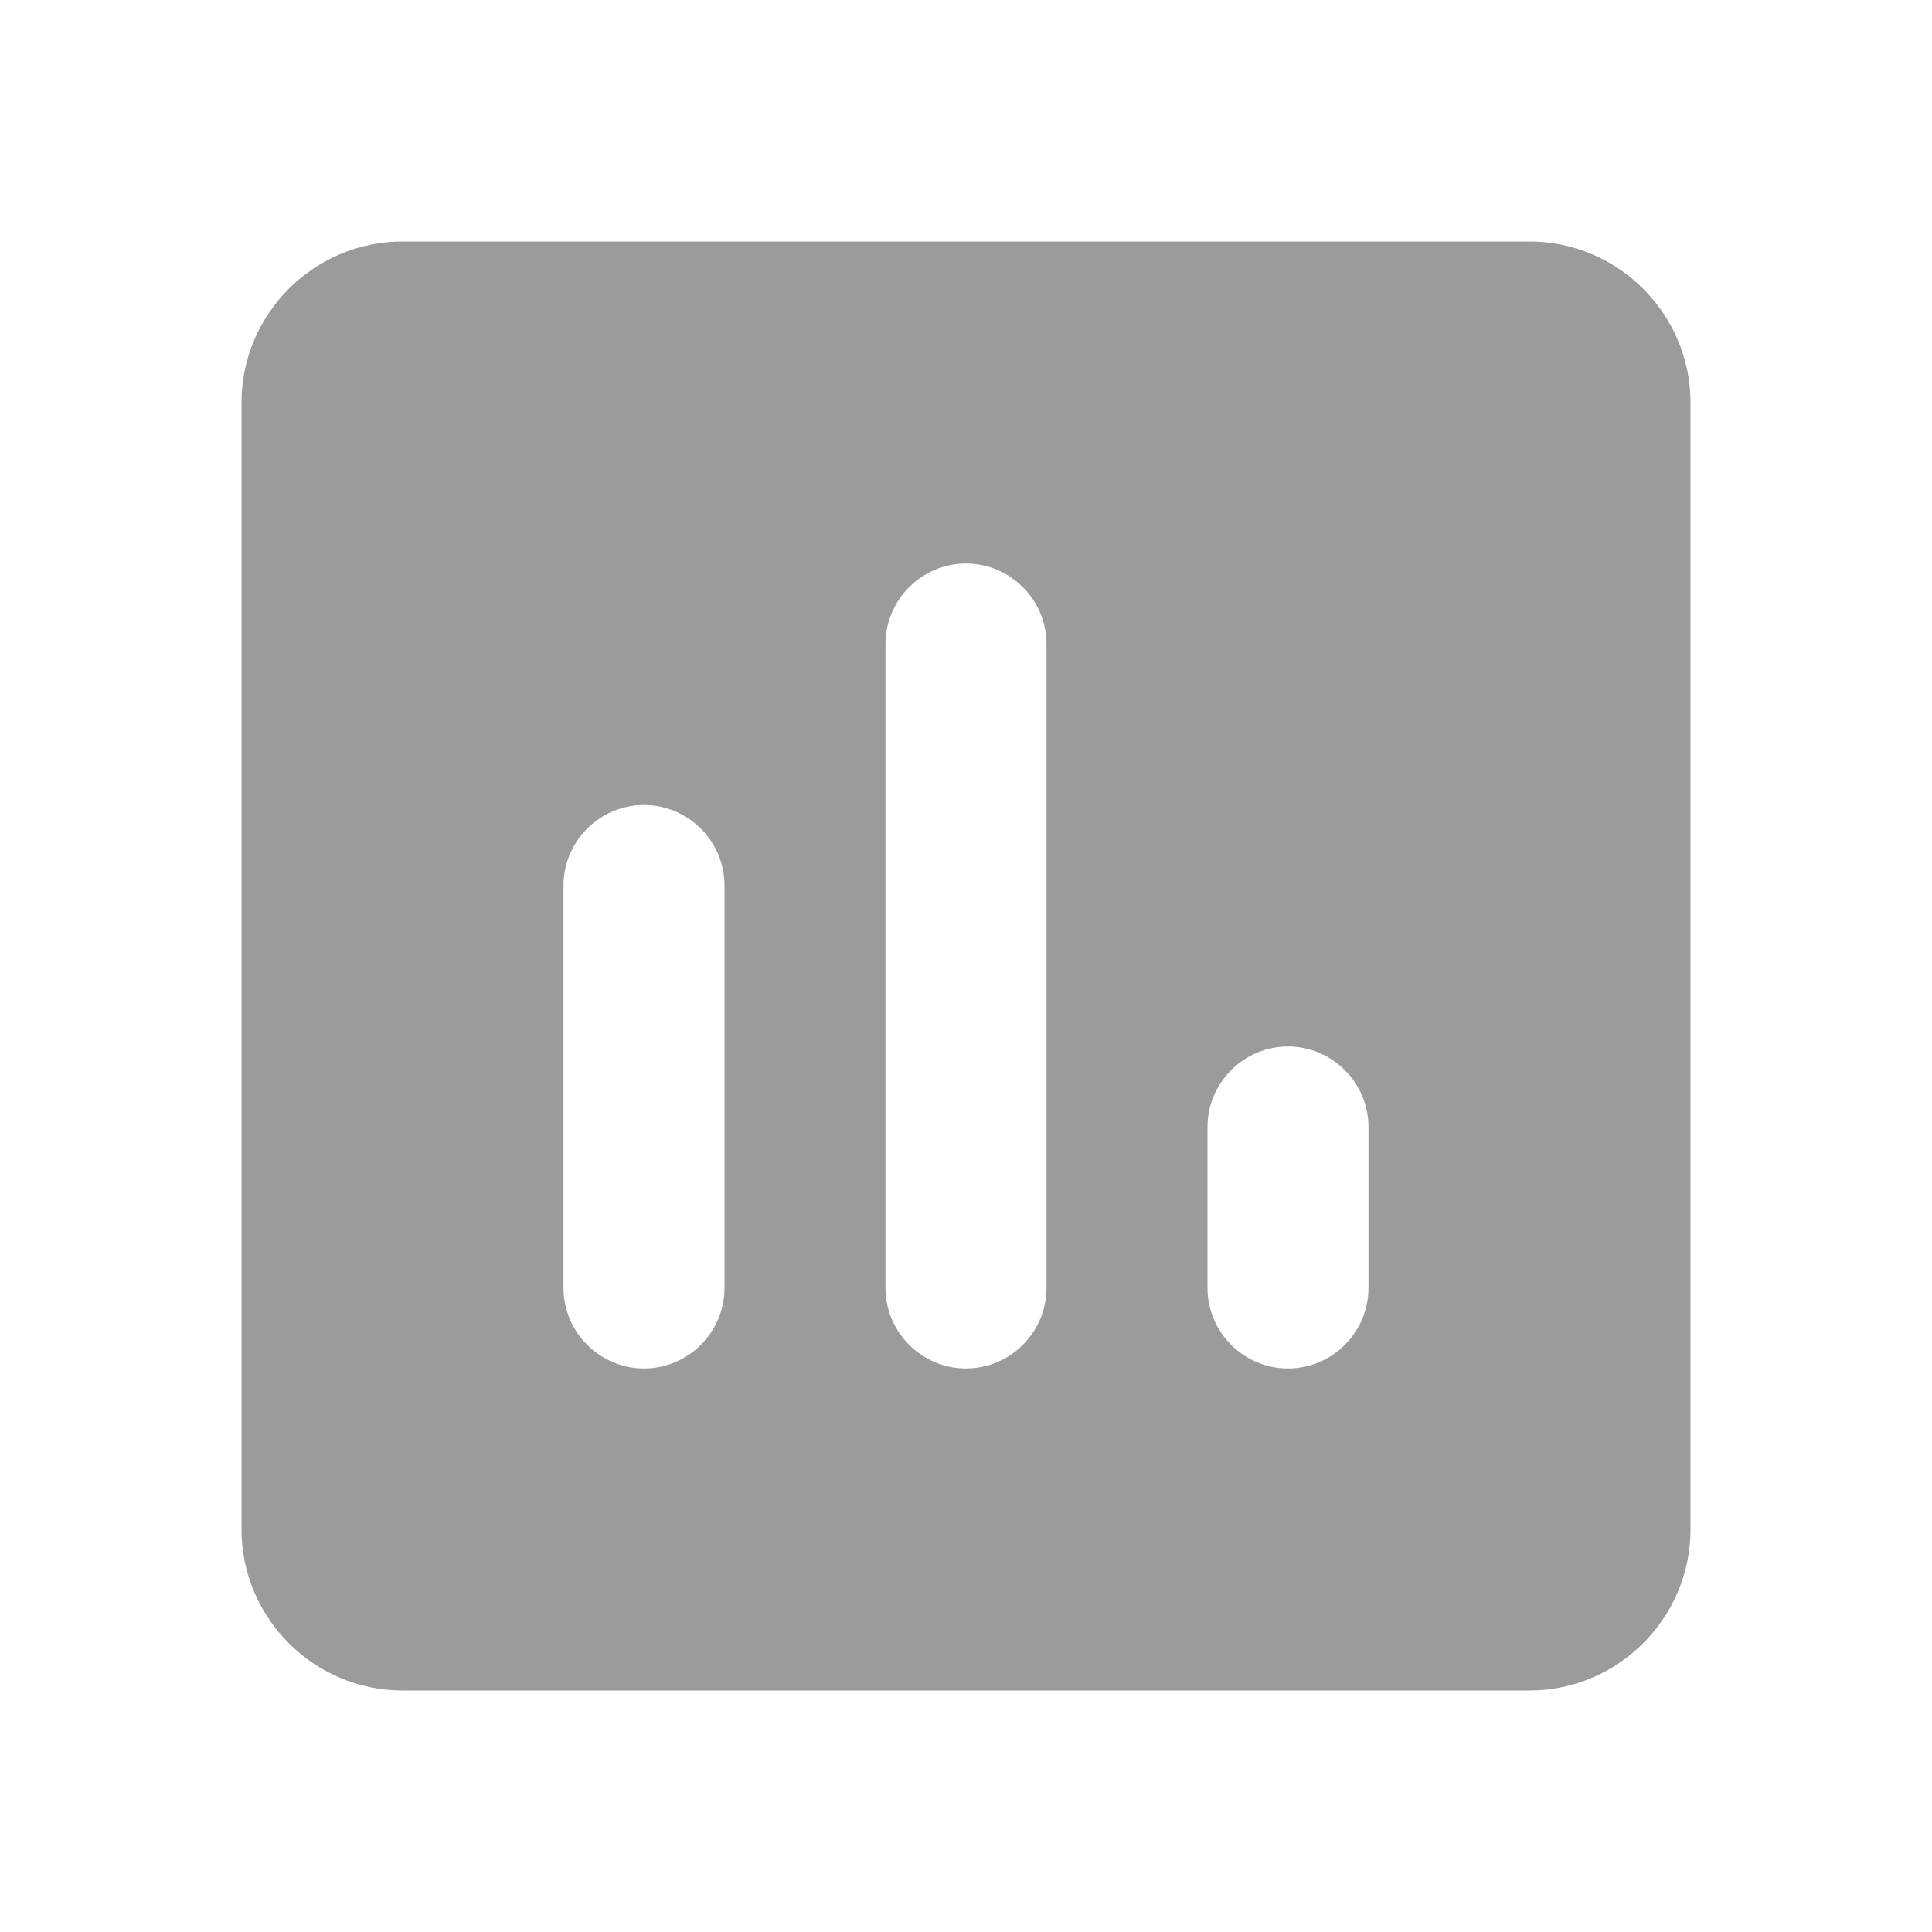
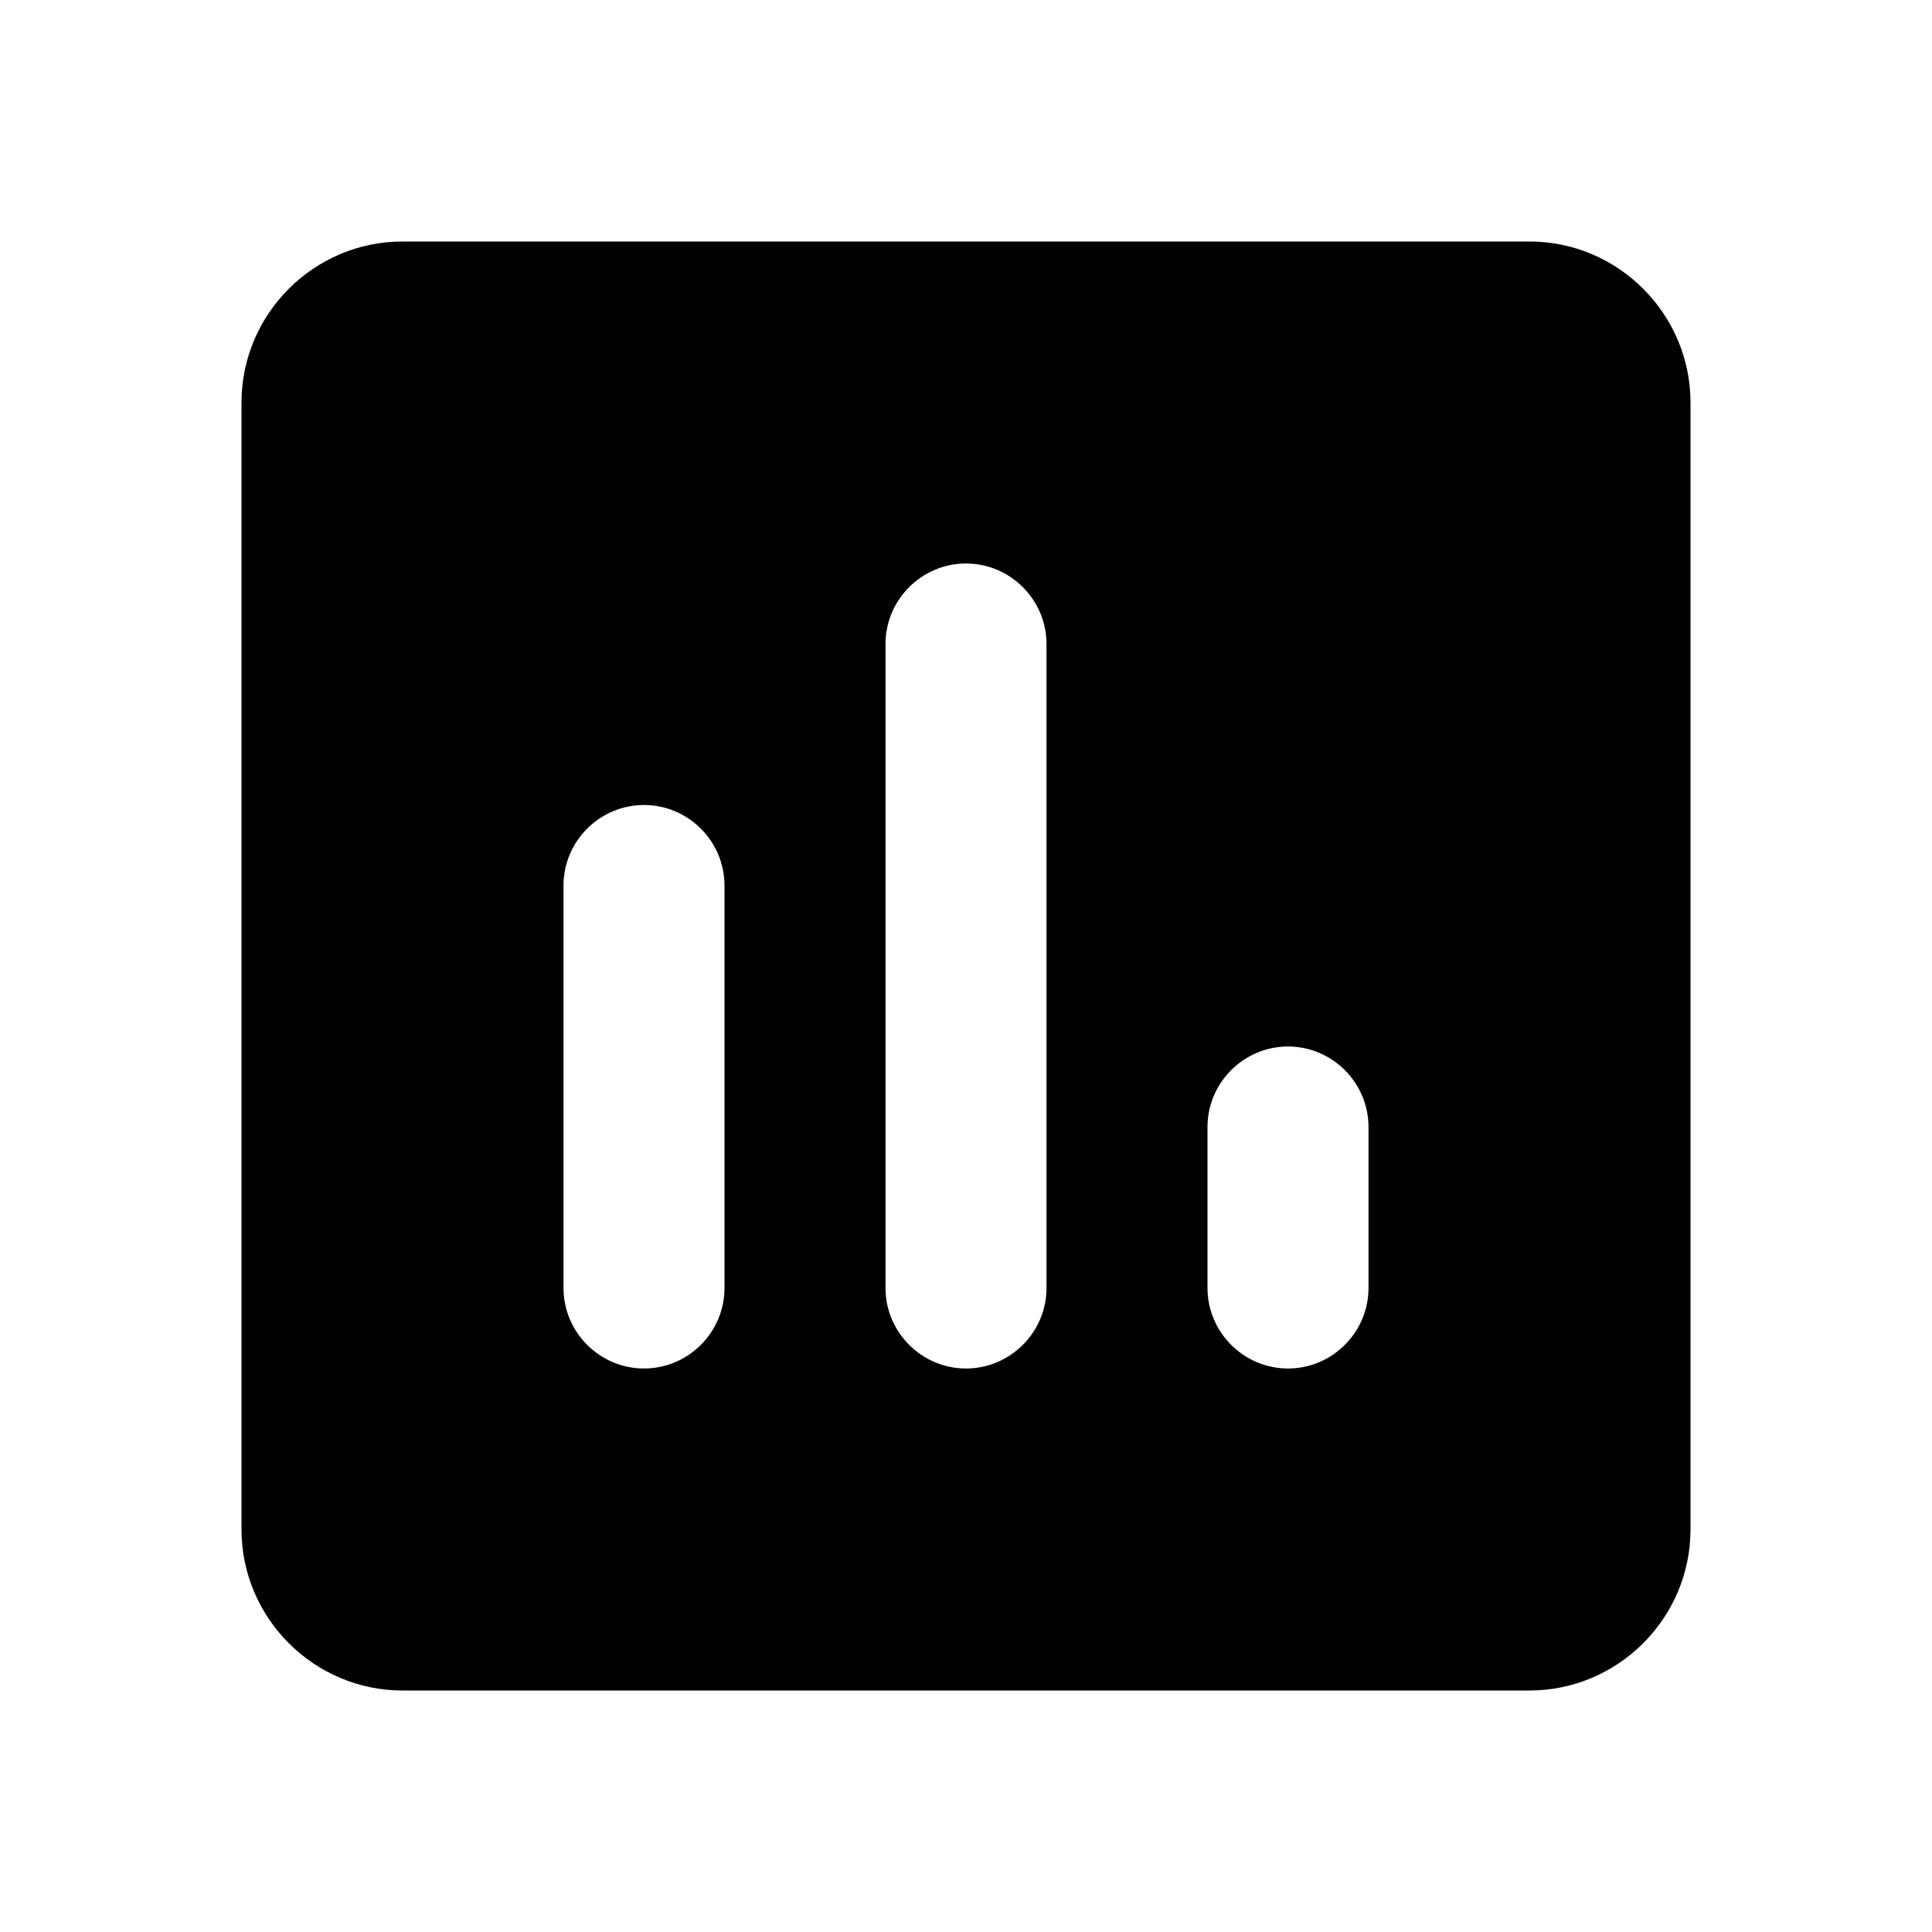
- <svg xmlns="http://www.w3.org/2000/svg" xmlns:xlink="http://www.w3.org/1999/xlink" fill="#9B9B9B" width="24" height="24" viewBox="0 0 24 24">
+ <svg xmlns="http://www.w3.org/2000/svg" xmlns:xlink="http://www.w3.org/1999/xlink" fill="currentColor" width="24" height="24" viewBox="0 0 24 24">
  <defs>
    <path id="overview-dark" d="M19 3H5c-1.1 0-2 .9-2 2v14c0 1.1.9 2 2 2h14c1.1 0 2-.9 2-2V5c0-1.1-.9-2-2-2zM8 17c-.55 0-1-.45-1-1v-5c0-.55.45-1 1-1s1 .45 1 1v5c0 .55-.45 1-1 1zm4 0c-.55 0-1-.45-1-1V8c0-.55.45-1 1-1s1 .45 1 1v8c0 .55-.45 1-1 1zm4 0c-.55 0-1-.45-1-1v-2c0-.55.45-1 1-1s1 .45 1 1v2c0 .55-.45 1-1 1z" />
  </defs>
  <use fill="inherit" fill-rule="evenodd" xlink:href="#overview-dark" />
</svg>
